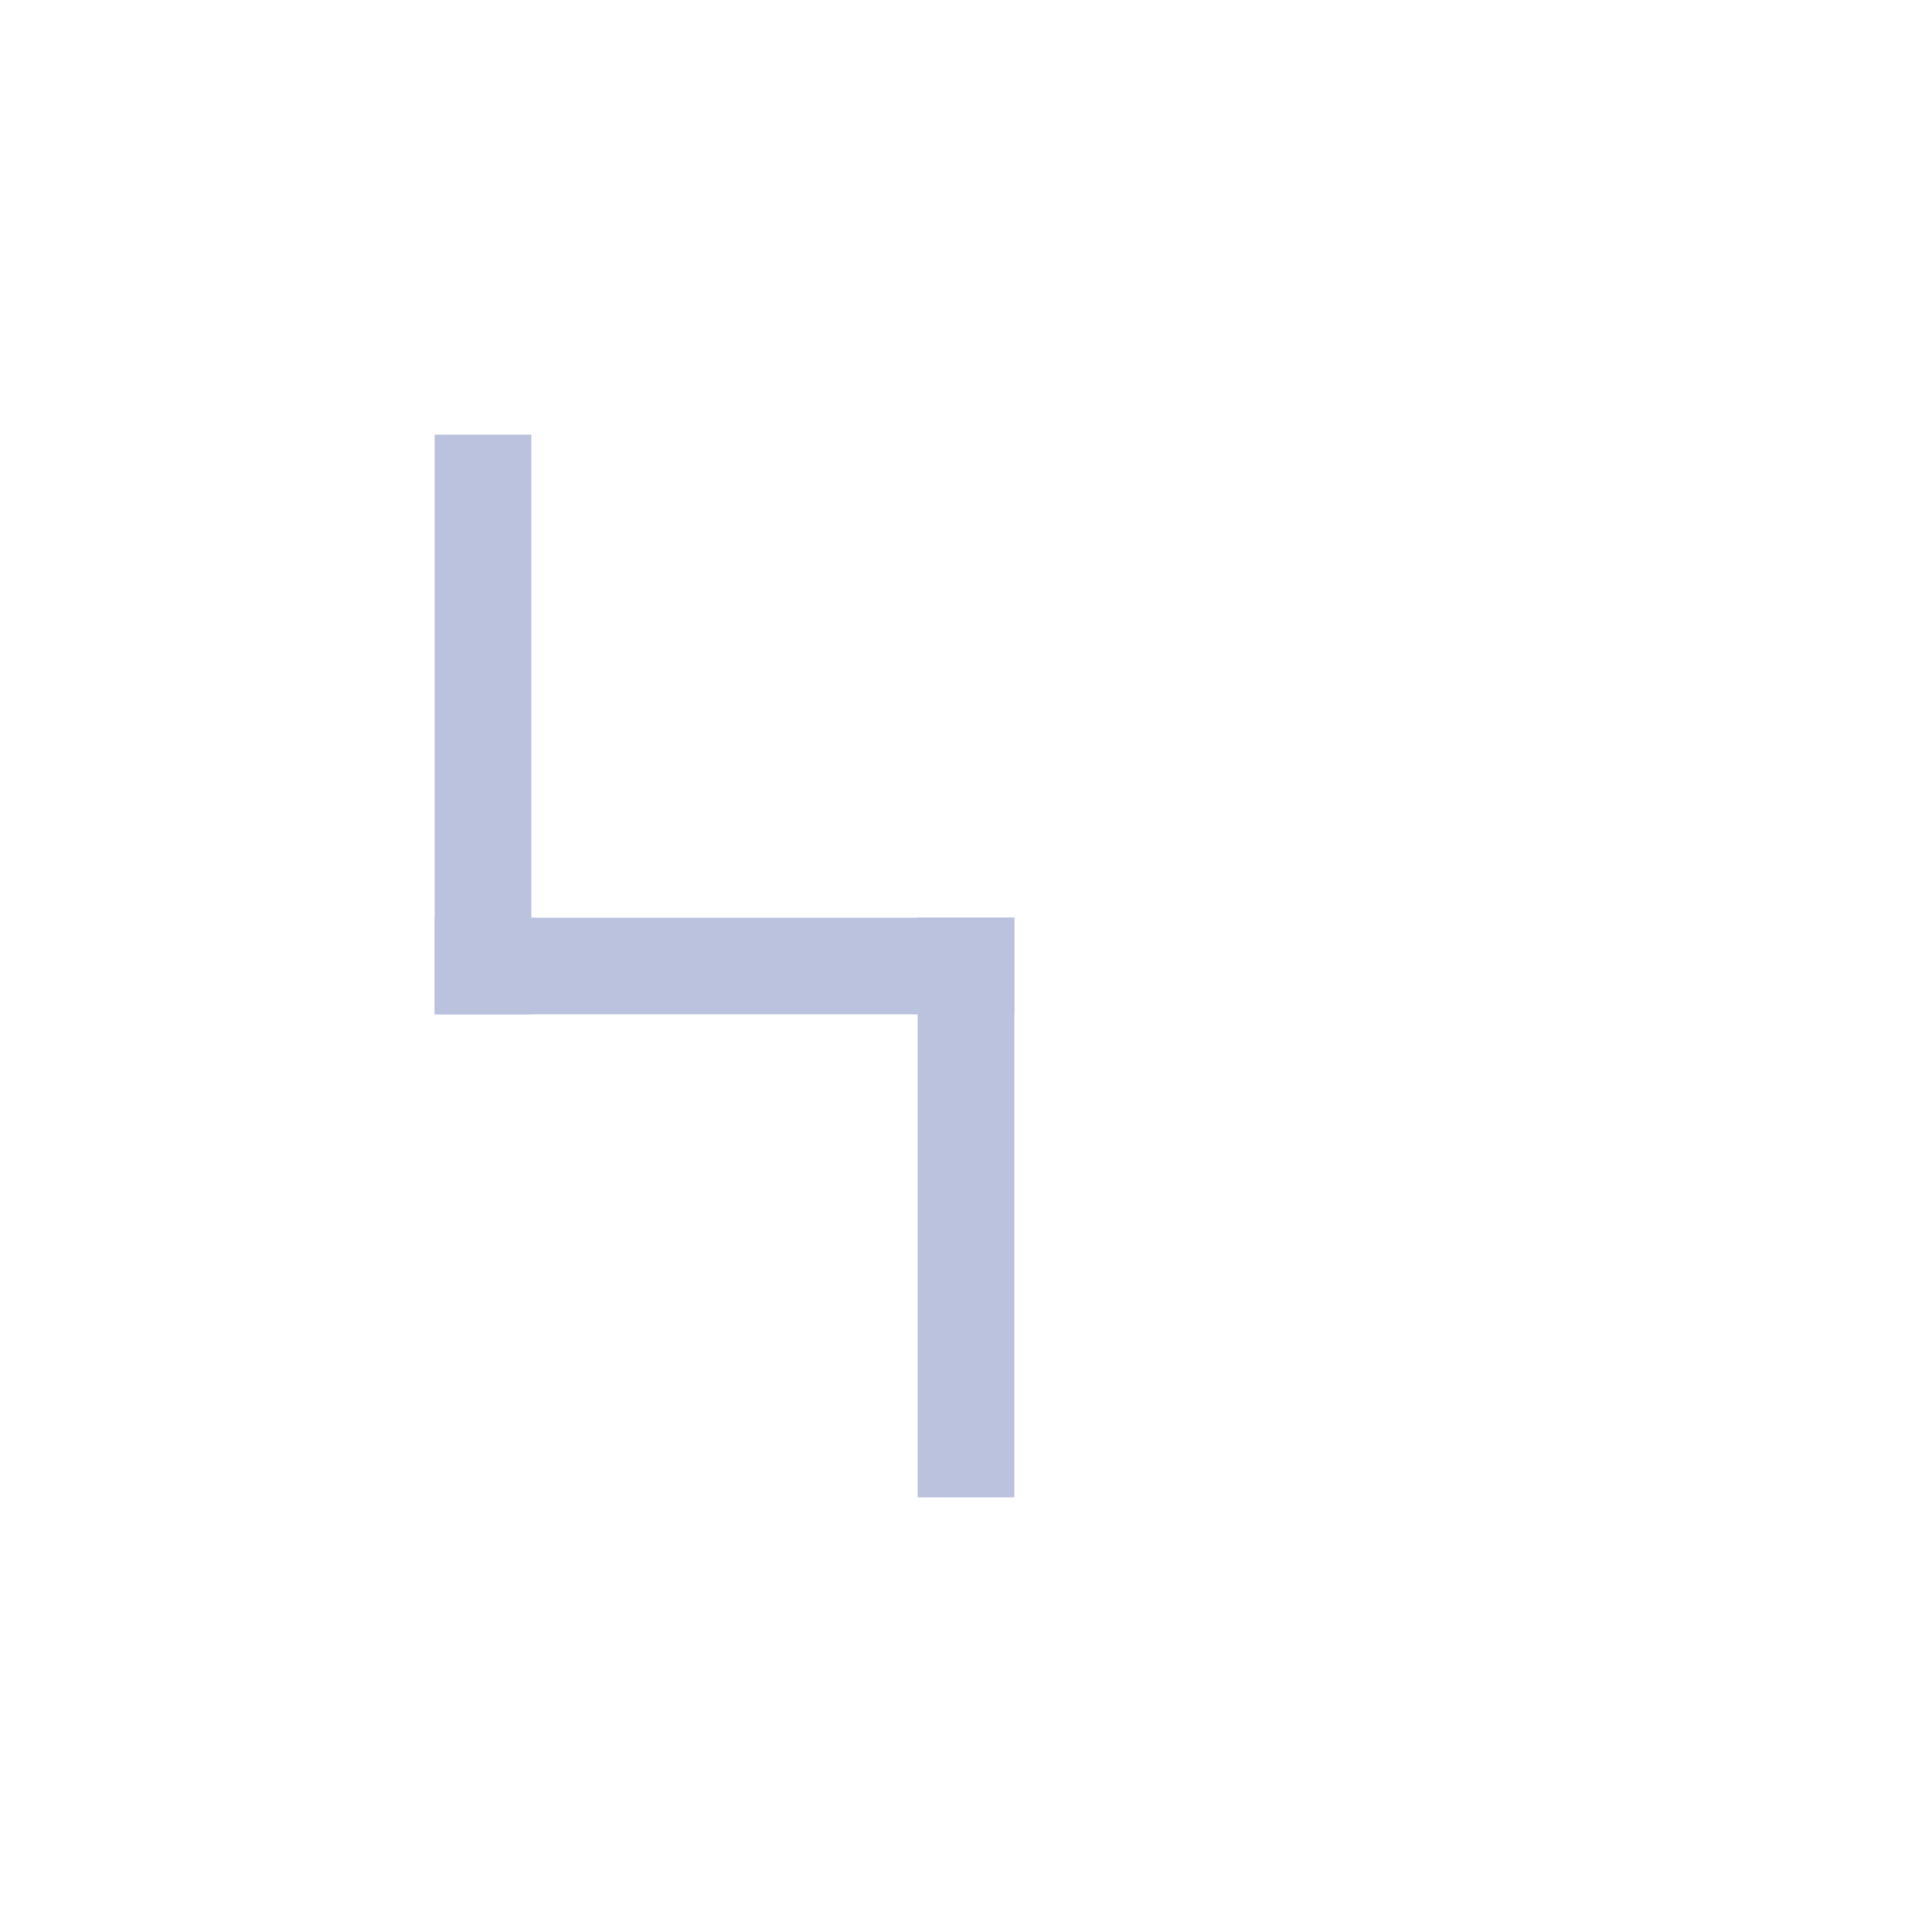
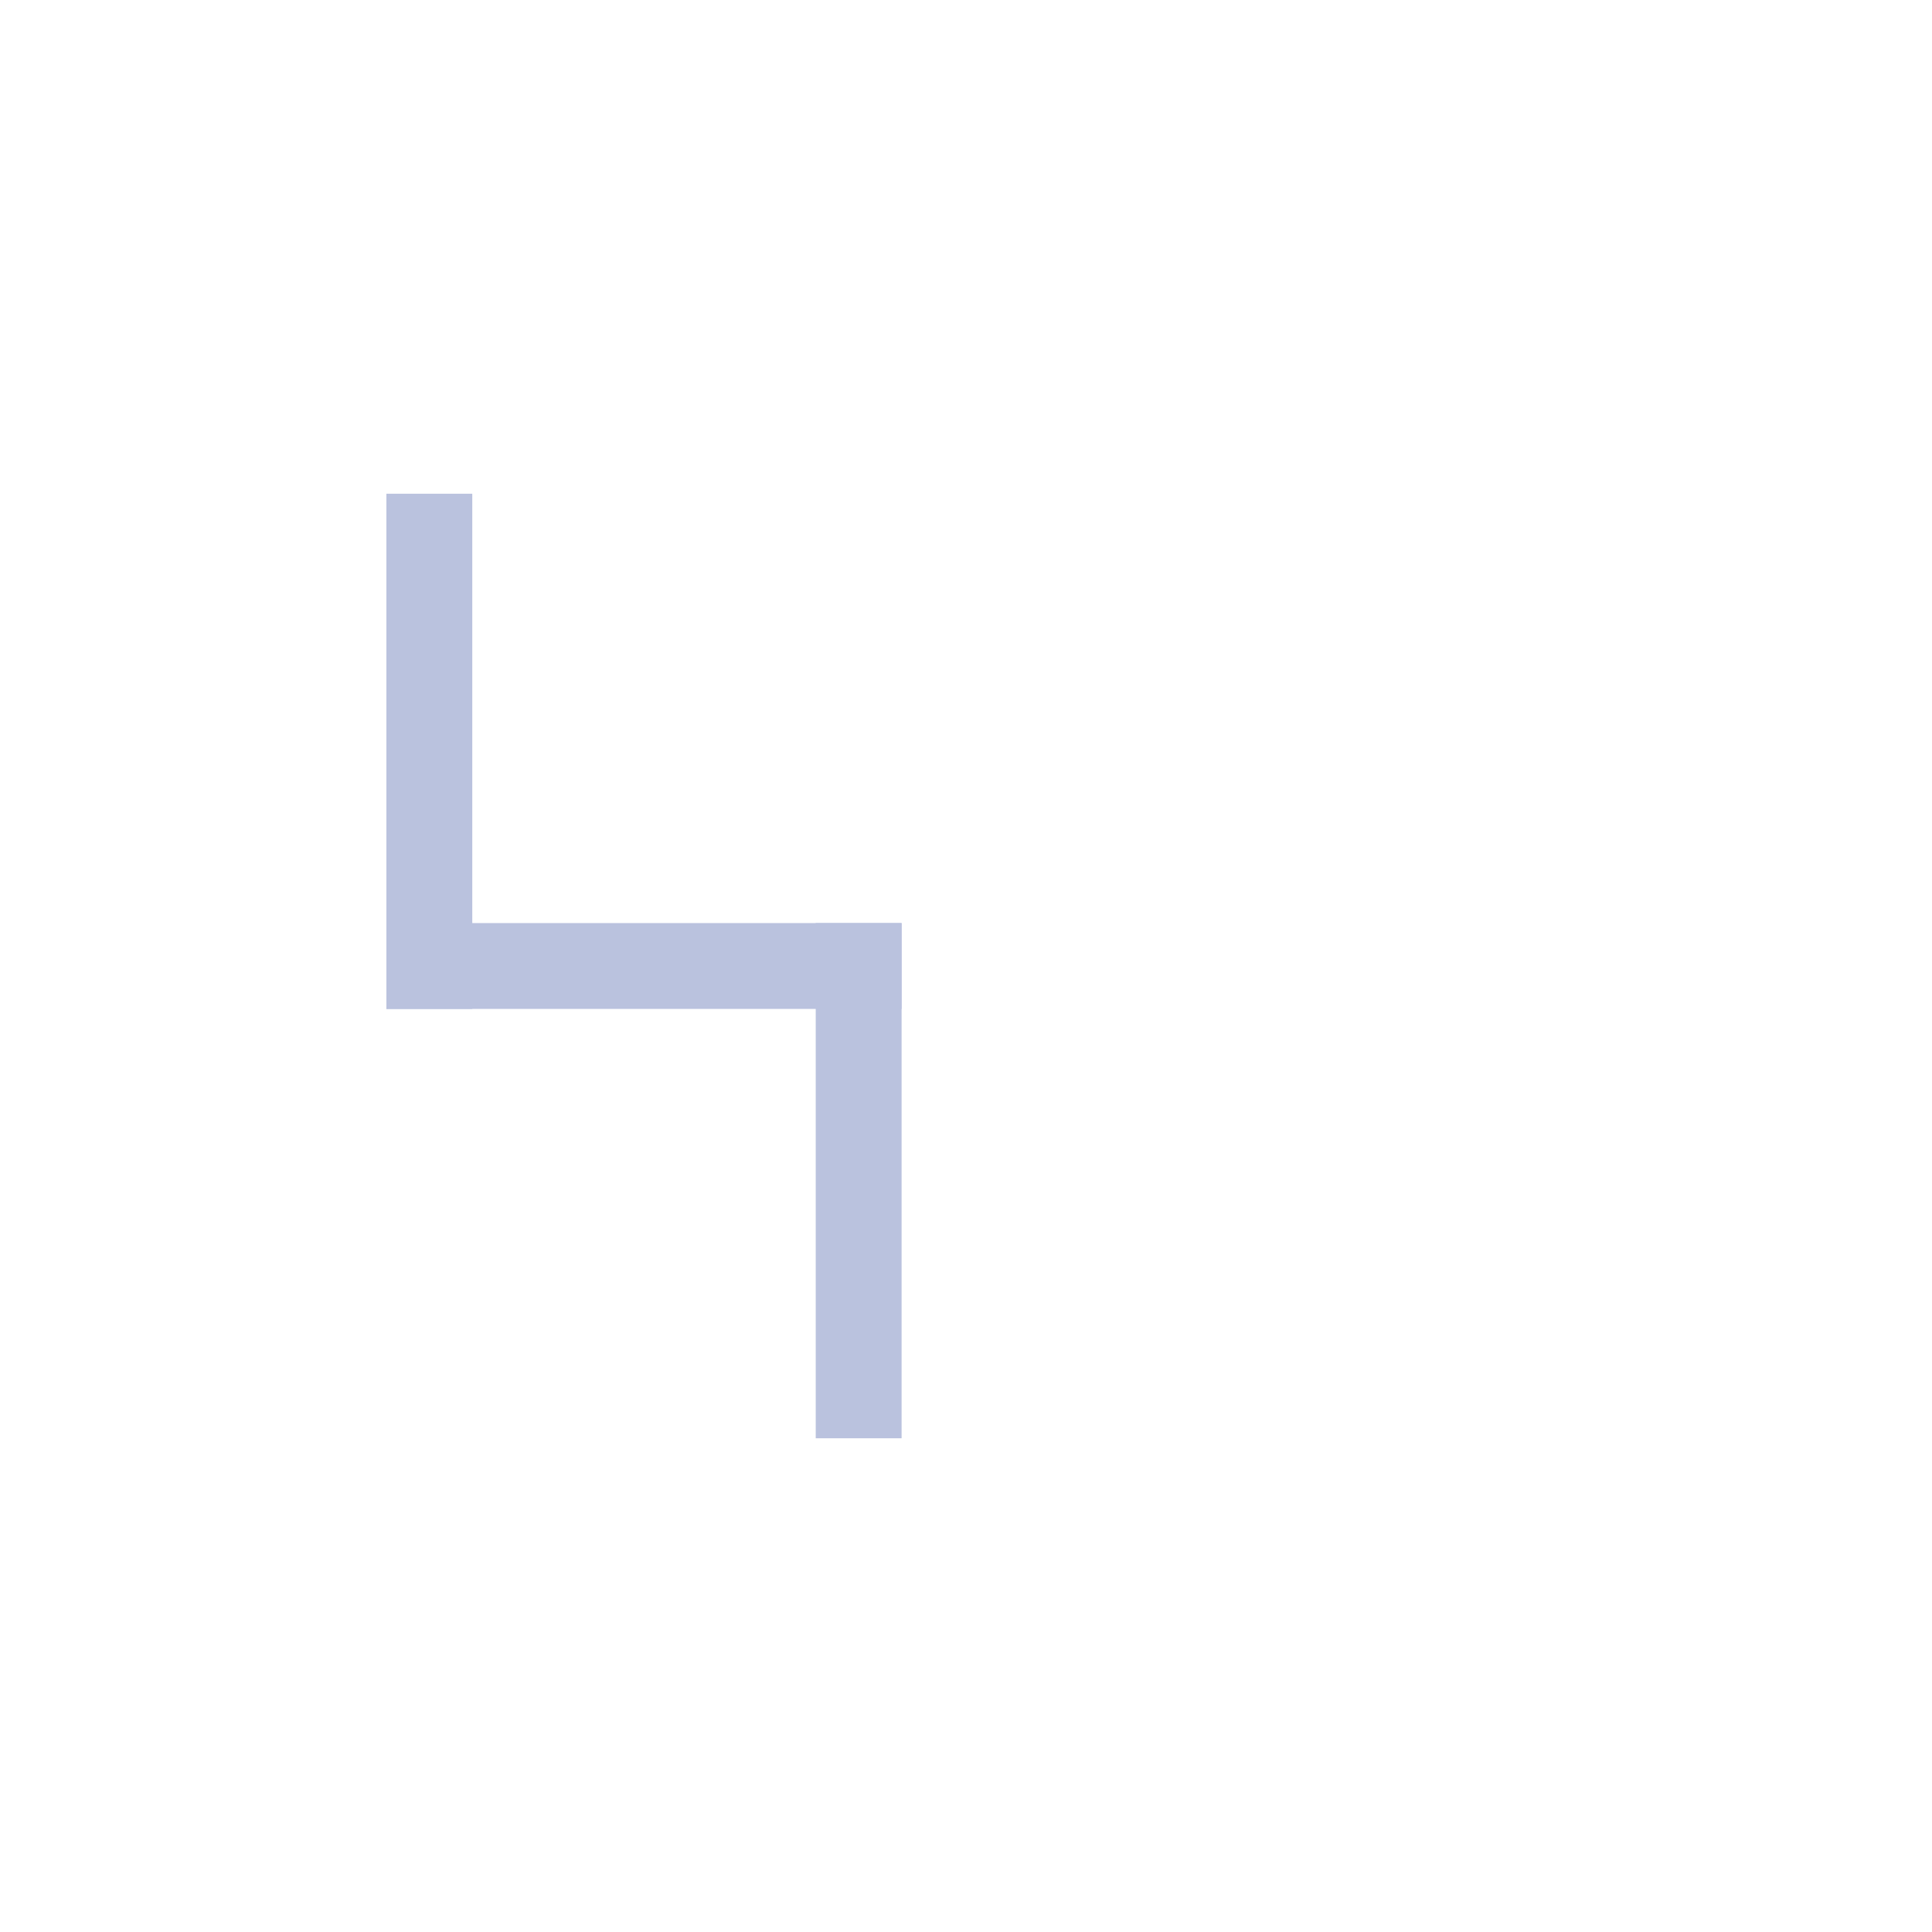
- <svg xmlns="http://www.w3.org/2000/svg" width="150" height="150" viewBox="0 0 200 100">
+ <svg xmlns="http://www.w3.org/2000/svg" width="150" height="150" viewBox="0 0 225 100">
  <defs>
    <g id="p">
      <line x1="0" y1="0" x2="0" y2="100" />
      <line x1="0" y1="0" x2="50" y2="0" />
    </g>
    <g id="b">
      <line x1="0" y1="0" x2="0" y2="100" />
      <line x1="0" y1="100" x2="50" y2="100" />
    </g>
    <g id="t">
      <line x1="50" y1="0" x2="50" y2="100" />
      <line x1="0" y1="0" x2="50" y2="0" />
    </g>
    <g id="k">
      <line x1="0" y1="0" x2="0" y2="50" />
      <line x1="0" y1="50" x2="50" y2="100" />
    </g>
    <g id="f">
      <line x1="0" y1="0" x2="0" y2="50" />
      <line x1="0" y1="0" x2="50" y2="0" />
    </g>
    <g id="sh">
      <line x1="0" y1="0" x2="0" y2="50" />
      <line x1="0" y1="0" x2="50" y2="50" />
    </g>
    <g id="zh">
      <line x1="0" y1="0" x2="0" y2="50" />
    </g>
    <g id="h">
      <line x1="0" y1="0" x2="0" y2="50" />
      <line x1="0" y1="50" x2="50" y2="50" />
      <line x1="50" y1="50" x2="50" y2="100" />
    </g>
    <g id="u">
      <line x1="0" y1="0" x2="0" y2="50" />
      <line x1="0" y1="50" x2="50" y2="50" />
      <line x1="0" y1="0" x2="50" y2="0" />
      <line x1="50" y1="0" x2="50" y2="50" />
    </g>
    <g id="o">
      <line x1="0" y1="0" x2="0" y2="50" />
      <line x1="0" y1="50" x2="50" y2="50" />
      <line x1="0" y1="0" x2="50" y2="0" />
    </g>
    <g id="ough">
      <line x1="0" y1="0" x2="0" y2="50" />
      <line x1="0" y1="50" x2="50" y2="50" />
      <line x1="0" y1="0" x2="50" y2="50" />
    </g>
    <g id="a">
      <line x1="0" y1="0" x2="0" y2="50" />
      <line x1="0" y1="0" x2="50" y2="50" />
      <line x1="0" y1="50" x2="50" y2="100" />
    </g>
    <g id="*">
      <line x1="0" y1="0" x2="0" y2="50" />
      <line x1="0" y1="0" x2="50" y2="50" />
      <line x1="0" y1="50" x2="-50" y2="100" />
    </g>
    <g id="mb">
      <line x1="0" y1="0" x2="0" y2="50" />
      <line x1="0" y1="50" x2="50" y2="50" />
      <line x1="0" y1="50" x2="50" y2="100" />
    </g>
    <g id="ng">
      <line x1="0" y1="0" x2="0" y2="50" />
      <line x1="0" y1="50" x2="50" y2="0" />
      <line x1="0" y1="50" x2="50" y2="100" />
    </g>
  </defs>
  <g stroke="#bac2de" stroke-width="10" stroke-linecap="square" fill="none">
    <use href="#h" transform="translate(50,0)" />
  </g>
</svg>
